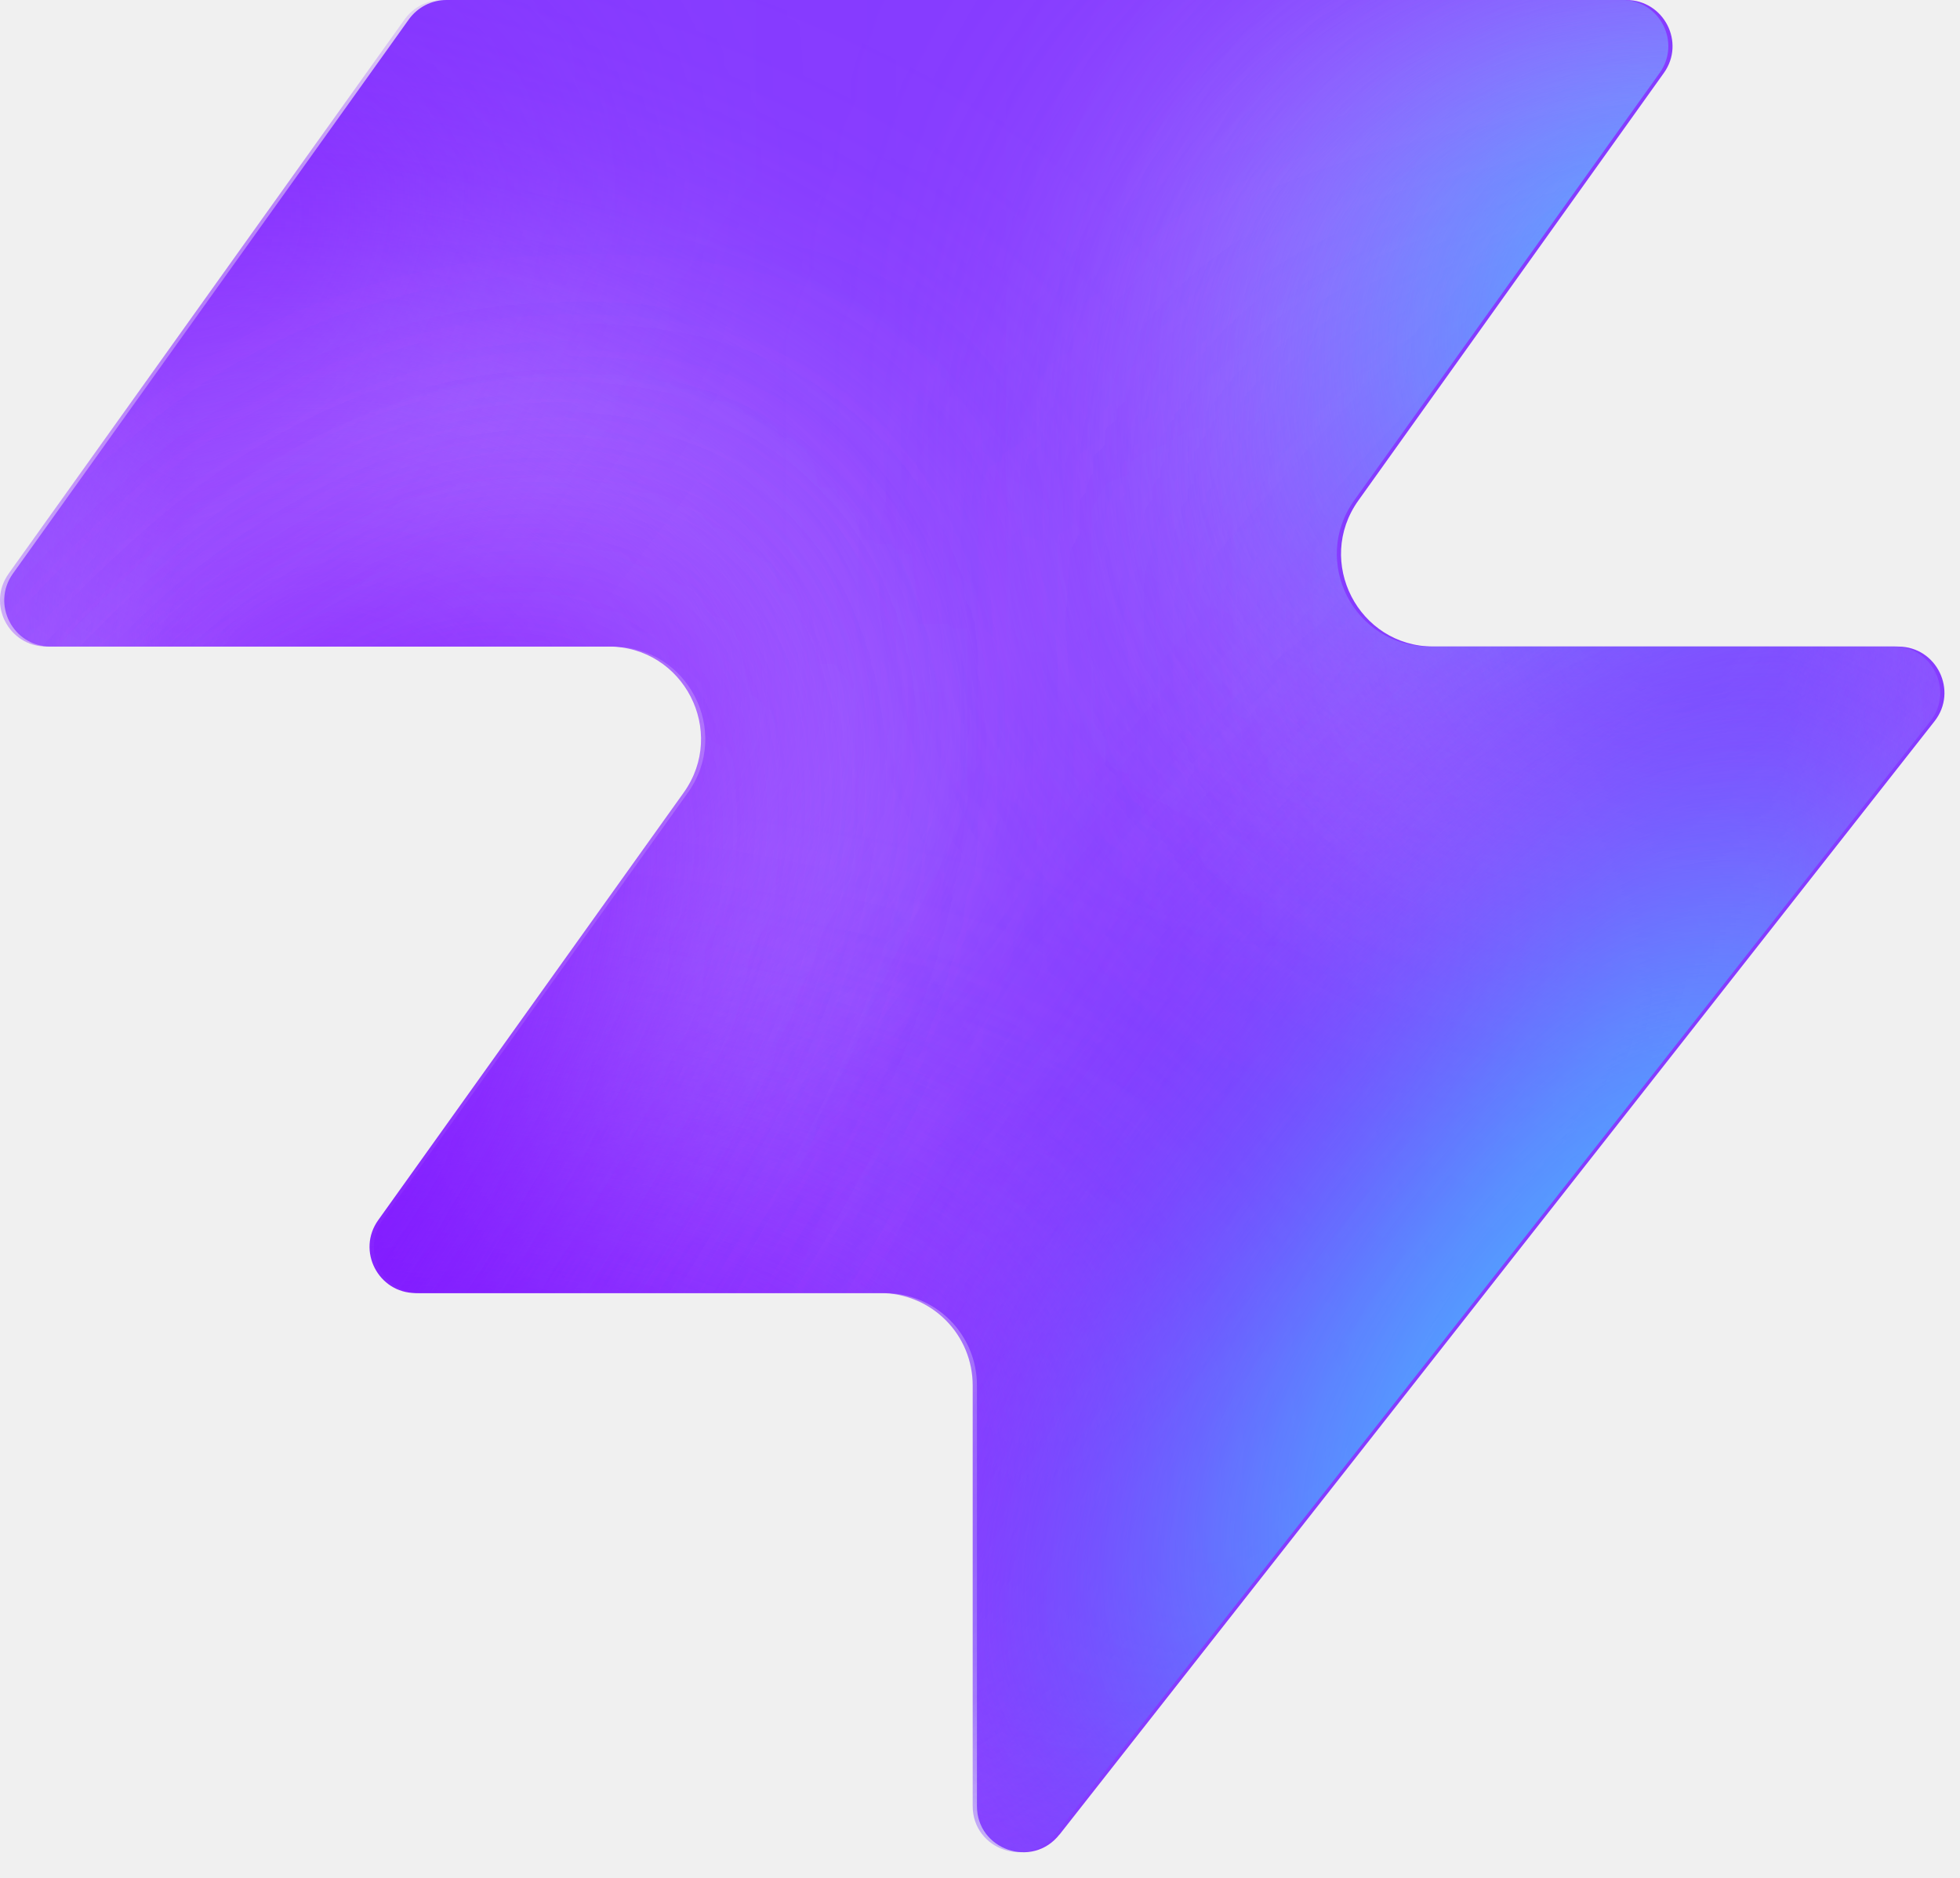
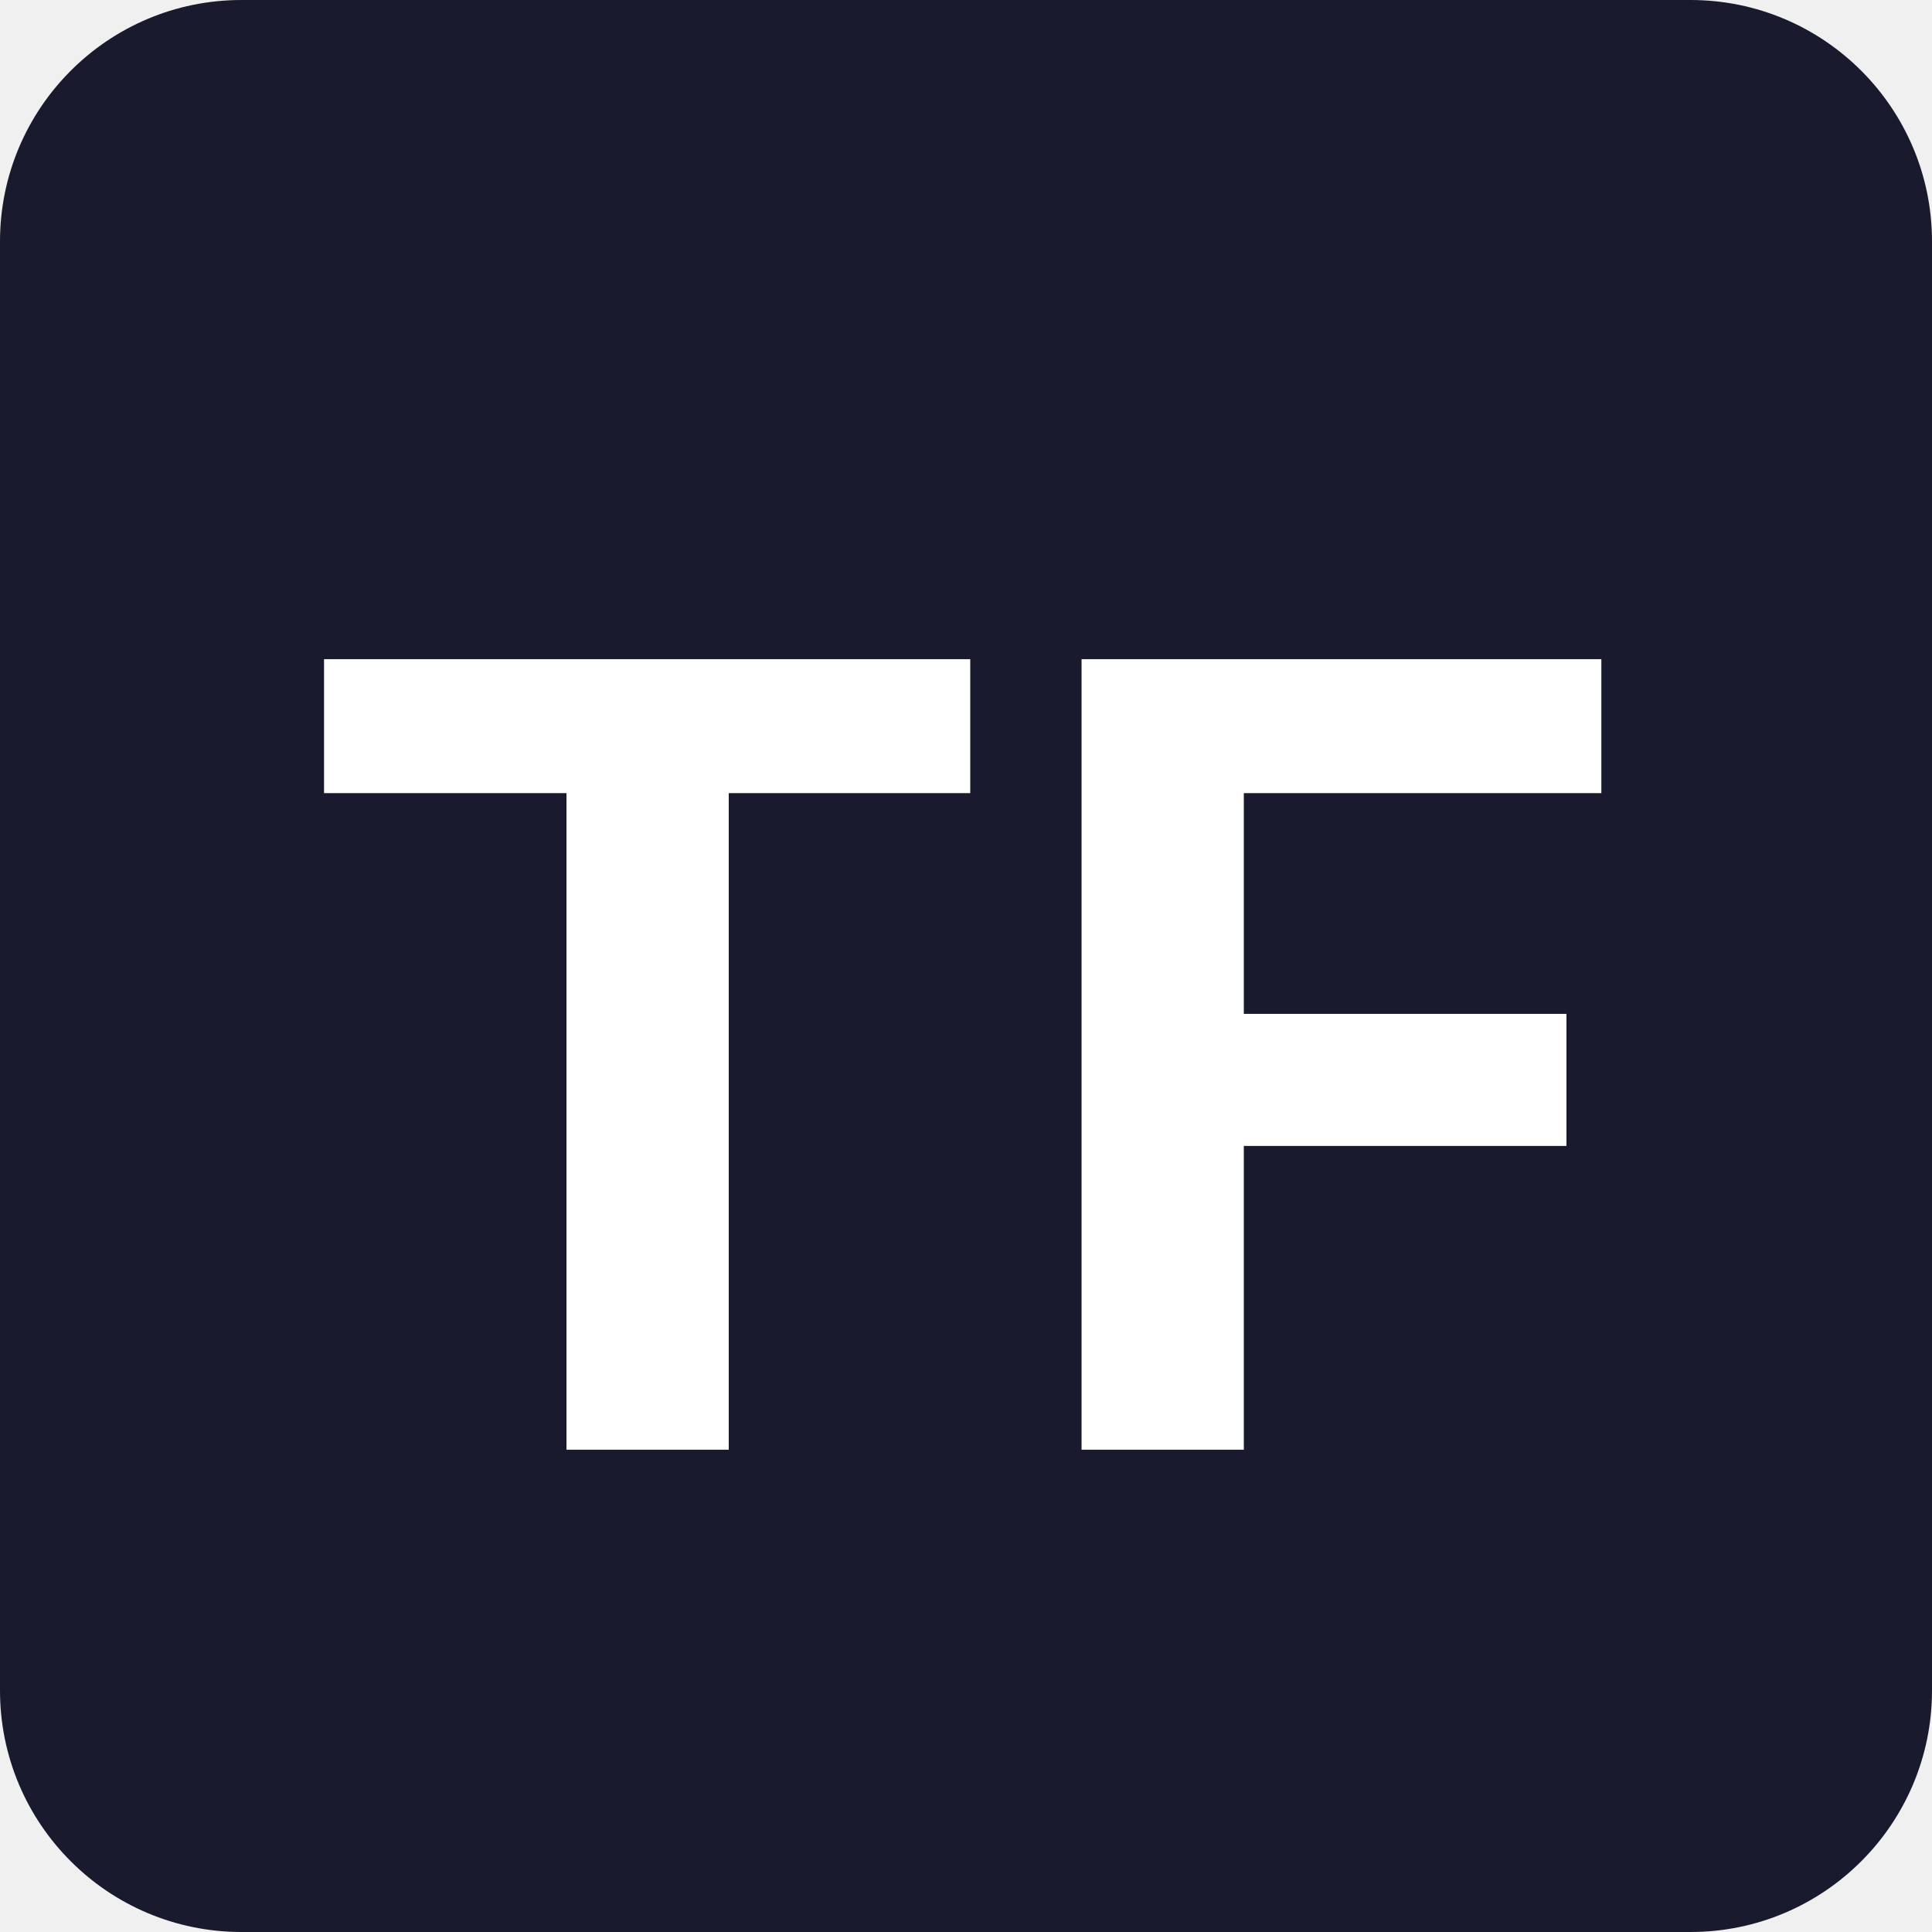
- <svg xmlns="http://www.w3.org/2000/svg" width="48" height="46" fill="none" viewBox="0 0 48 46">
-   <path fill="#863bff" d="M25.946 44.938c-.664.845-2.021.375-2.021-.698V33.937a2.26 2.26 0 0 0-2.262-2.262H10.287c-.92 0-1.456-1.04-.92-1.788l7.48-10.471c1.07-1.497 0-3.578-1.842-3.578H1.237c-.92 0-1.456-1.04-.92-1.788L10.013.474c.214-.297.556-.474.92-.474h28.894c.92 0 1.456 1.04.92 1.788l-7.48 10.471c-1.07 1.498 0 3.579 1.842 3.579h11.377c.943 0 1.473 1.088.89 1.83L25.947 44.94z" style="fill:#863bff;fill:color(display-p3 .525 .23 1);fill-opacity:1" />
-   <mask id="a" width="48" height="46" x="0" y="0" maskUnits="userSpaceOnUse" style="mask-type:alpha">
-     <path fill="#000" d="M25.842 44.938c-.664.844-2.021.375-2.021-.698V33.937a2.26 2.26 0 0 0-2.262-2.262H10.183c-.92 0-1.456-1.04-.92-1.788l7.48-10.471c1.07-1.498 0-3.579-1.842-3.579H1.133c-.92 0-1.456-1.04-.92-1.787L9.91.473c.214-.297.556-.474.92-.474h28.894c.92 0 1.456 1.04.92 1.788l-7.48 10.471c-1.07 1.498 0 3.578 1.842 3.578h11.377c.943 0 1.473 1.088.89 1.832L25.843 44.94z" style="fill:#000;fill-opacity:1" />
-   </mask>
-   <g mask="url(#a)">
-     <g filter="url(#b)">
-       <ellipse cx="5.508" cy="14.704" fill="#ede6ff" rx="5.508" ry="14.704" style="fill:#ede6ff;fill:color(display-p3 .927 .903 1);fill-opacity:1" transform="matrix(.00324 1 1 -.00324 -4.47 31.516)" />
-     </g>
-     <g filter="url(#c)">
-       <ellipse cx="10.399" cy="29.851" fill="#ede6ff" rx="10.399" ry="29.851" style="fill:#ede6ff;fill:color(display-p3 .927 .903 1);fill-opacity:1" transform="matrix(.00324 1 1 -.00324 -39.328 7.883)" />
-     </g>
-     <g filter="url(#d)">
-       <ellipse cx="5.508" cy="30.487" fill="#7e14ff" rx="5.508" ry="30.487" style="fill:#7e14ff;fill:color(display-p3 .492 .077 1);fill-opacity:1" transform="rotate(89.814 -25.913 -14.639)scale(1 -1)" />
-     </g>
-     <g filter="url(#e)">
-       <ellipse cx="5.508" cy="30.599" fill="#7e14ff" rx="5.508" ry="30.599" style="fill:#7e14ff;fill:color(display-p3 .492 .077 1);fill-opacity:1" transform="rotate(89.814 -32.644 -3.334)scale(1 -1)" />
-     </g>
-     <g filter="url(#f)">
-       <ellipse cx="5.508" cy="30.599" fill="#7e14ff" rx="5.508" ry="30.599" style="fill:#7e14ff;fill:color(display-p3 .492 .077 1);fill-opacity:1" transform="matrix(.00324 1 1 -.00324 -34.34 30.47)" />
-     </g>
-     <g filter="url(#g)">
-       <ellipse cx="14.072" cy="22.078" fill="#ede6ff" rx="14.072" ry="22.078" style="fill:#ede6ff;fill:color(display-p3 .927 .903 1);fill-opacity:1" transform="rotate(93.35 24.506 48.493)scale(-1 1)" />
-     </g>
-     <g filter="url(#h)">
-       <ellipse cx="3.47" cy="21.501" fill="#7e14ff" rx="3.47" ry="21.501" style="fill:#7e14ff;fill:color(display-p3 .492 .077 1);fill-opacity:1" transform="rotate(89.009 28.708 47.59)scale(-1 1)" />
-     </g>
-     <g filter="url(#i)">
-       <ellipse cx="3.47" cy="21.501" fill="#7e14ff" rx="3.47" ry="21.501" style="fill:#7e14ff;fill:color(display-p3 .492 .077 1);fill-opacity:1" transform="rotate(89.009 28.708 47.59)scale(-1 1)" />
-     </g>
-     <g filter="url(#j)">
-       <ellipse cx=".387" cy="8.972" fill="#7e14ff" rx="4.407" ry="29.108" style="fill:#7e14ff;fill:color(display-p3 .492 .077 1);fill-opacity:1" transform="rotate(39.51 .387 8.972)" />
-     </g>
-     <g filter="url(#k)">
-       <ellipse cx="47.523" cy="-6.092" fill="#7e14ff" rx="4.407" ry="29.108" style="fill:#7e14ff;fill:color(display-p3 .492 .077 1);fill-opacity:1" transform="rotate(37.892 47.523 -6.092)" />
-     </g>
-     <g filter="url(#l)">
-       <ellipse cx="41.412" cy="6.333" fill="#47bfff" rx="5.971" ry="9.665" style="fill:#47bfff;fill:color(display-p3 .28 .748 1);fill-opacity:1" transform="rotate(37.892 41.412 6.333)" />
-     </g>
-     <g filter="url(#m)">
-       <ellipse cx="-1.879" cy="38.332" fill="#7e14ff" rx="4.407" ry="29.108" style="fill:#7e14ff;fill:color(display-p3 .492 .077 1);fill-opacity:1" transform="rotate(37.892 -1.88 38.332)" />
-     </g>
-     <g filter="url(#n)">
-       <ellipse cx="-1.879" cy="38.332" fill="#7e14ff" rx="4.407" ry="29.108" style="fill:#7e14ff;fill:color(display-p3 .492 .077 1);fill-opacity:1" transform="rotate(37.892 -1.88 38.332)" />
-     </g>
-     <g filter="url(#o)">
-       <ellipse cx="35.651" cy="29.907" fill="#7e14ff" rx="4.407" ry="29.108" style="fill:#7e14ff;fill:color(display-p3 .492 .077 1);fill-opacity:1" transform="rotate(37.892 35.651 29.907)" />
-     </g>
-     <g filter="url(#p)">
-       <ellipse cx="38.418" cy="32.4" fill="#47bfff" rx="5.971" ry="15.297" style="fill:#47bfff;fill:color(display-p3 .28 .748 1);fill-opacity:1" transform="rotate(37.892 38.418 32.4)" />
-     </g>
-   </g>
-   <defs>
-     <filter id="b" width="60.045" height="41.654" x="-19.77" y="16.149" color-interpolation-filters="sRGB" filterUnits="userSpaceOnUse">
-       <feFlood flood-opacity="0" result="BackgroundImageFix" />
-       <feBlend in="SourceGraphic" in2="BackgroundImageFix" result="shape" />
-       <feGaussianBlur result="effect1_foregroundBlur_2002_17158" stdDeviation="7.659" />
-     </filter>
-     <filter id="c" width="90.34" height="51.437" x="-54.613" y="-7.533" color-interpolation-filters="sRGB" filterUnits="userSpaceOnUse">
-       <feFlood flood-opacity="0" result="BackgroundImageFix" />
-       <feBlend in="SourceGraphic" in2="BackgroundImageFix" result="shape" />
-       <feGaussianBlur result="effect1_foregroundBlur_2002_17158" stdDeviation="7.659" />
-     </filter>
-     <filter id="d" width="79.355" height="29.4" x="-49.64" y="2.03" color-interpolation-filters="sRGB" filterUnits="userSpaceOnUse">
-       <feFlood flood-opacity="0" result="BackgroundImageFix" />
-       <feBlend in="SourceGraphic" in2="BackgroundImageFix" result="shape" />
-       <feGaussianBlur result="effect1_foregroundBlur_2002_17158" stdDeviation="4.596" />
-     </filter>
-     <filter id="e" width="79.579" height="29.4" x="-45.045" y="20.029" color-interpolation-filters="sRGB" filterUnits="userSpaceOnUse">
-       <feFlood flood-opacity="0" result="BackgroundImageFix" />
-       <feBlend in="SourceGraphic" in2="BackgroundImageFix" result="shape" />
-       <feGaussianBlur result="effect1_foregroundBlur_2002_17158" stdDeviation="4.596" />
-     </filter>
-     <filter id="f" width="79.579" height="29.4" x="-43.513" y="21.178" color-interpolation-filters="sRGB" filterUnits="userSpaceOnUse">
-       <feFlood flood-opacity="0" result="BackgroundImageFix" />
-       <feBlend in="SourceGraphic" in2="BackgroundImageFix" result="shape" />
-       <feGaussianBlur result="effect1_foregroundBlur_2002_17158" stdDeviation="4.596" />
-     </filter>
-     <filter id="g" width="74.749" height="58.852" x="15.756" y="-17.901" color-interpolation-filters="sRGB" filterUnits="userSpaceOnUse">
-       <feFlood flood-opacity="0" result="BackgroundImageFix" />
-       <feBlend in="SourceGraphic" in2="BackgroundImageFix" result="shape" />
-       <feGaussianBlur result="effect1_foregroundBlur_2002_17158" stdDeviation="7.659" />
-     </filter>
-     <filter id="h" width="61.377" height="25.362" x="23.548" y="2.284" color-interpolation-filters="sRGB" filterUnits="userSpaceOnUse">
-       <feFlood flood-opacity="0" result="BackgroundImageFix" />
-       <feBlend in="SourceGraphic" in2="BackgroundImageFix" result="shape" />
-       <feGaussianBlur result="effect1_foregroundBlur_2002_17158" stdDeviation="4.596" />
-     </filter>
-     <filter id="i" width="61.377" height="25.362" x="23.548" y="2.284" color-interpolation-filters="sRGB" filterUnits="userSpaceOnUse">
-       <feFlood flood-opacity="0" result="BackgroundImageFix" />
-       <feBlend in="SourceGraphic" in2="BackgroundImageFix" result="shape" />
-       <feGaussianBlur result="effect1_foregroundBlur_2002_17158" stdDeviation="4.596" />
-     </filter>
-     <filter id="j" width="56.045" height="63.649" x="-27.636" y="-22.853" color-interpolation-filters="sRGB" filterUnits="userSpaceOnUse">
-       <feFlood flood-opacity="0" result="BackgroundImageFix" />
-       <feBlend in="SourceGraphic" in2="BackgroundImageFix" result="shape" />
-       <feGaussianBlur result="effect1_foregroundBlur_2002_17158" stdDeviation="4.596" />
-     </filter>
-     <filter id="k" width="54.814" height="64.646" x="20.116" y="-38.415" color-interpolation-filters="sRGB" filterUnits="userSpaceOnUse">
-       <feFlood flood-opacity="0" result="BackgroundImageFix" />
-       <feBlend in="SourceGraphic" in2="BackgroundImageFix" result="shape" />
-       <feGaussianBlur result="effect1_foregroundBlur_2002_17158" stdDeviation="4.596" />
-     </filter>
-     <filter id="l" width="33.541" height="35.313" x="24.641" y="-11.323" color-interpolation-filters="sRGB" filterUnits="userSpaceOnUse">
-       <feFlood flood-opacity="0" result="BackgroundImageFix" />
-       <feBlend in="SourceGraphic" in2="BackgroundImageFix" result="shape" />
-       <feGaussianBlur result="effect1_foregroundBlur_2002_17158" stdDeviation="4.596" />
-     </filter>
-     <filter id="m" width="54.814" height="64.646" x="-29.286" y="6.009" color-interpolation-filters="sRGB" filterUnits="userSpaceOnUse">
-       <feFlood flood-opacity="0" result="BackgroundImageFix" />
-       <feBlend in="SourceGraphic" in2="BackgroundImageFix" result="shape" />
-       <feGaussianBlur result="effect1_foregroundBlur_2002_17158" stdDeviation="4.596" />
-     </filter>
-     <filter id="n" width="54.814" height="64.646" x="-29.286" y="6.009" color-interpolation-filters="sRGB" filterUnits="userSpaceOnUse">
-       <feFlood flood-opacity="0" result="BackgroundImageFix" />
-       <feBlend in="SourceGraphic" in2="BackgroundImageFix" result="shape" />
-       <feGaussianBlur result="effect1_foregroundBlur_2002_17158" stdDeviation="4.596" />
-     </filter>
-     <filter id="o" width="54.814" height="64.646" x="8.244" y="-2.416" color-interpolation-filters="sRGB" filterUnits="userSpaceOnUse">
-       <feFlood flood-opacity="0" result="BackgroundImageFix" />
-       <feBlend in="SourceGraphic" in2="BackgroundImageFix" result="shape" />
-       <feGaussianBlur result="effect1_foregroundBlur_2002_17158" stdDeviation="4.596" />
-     </filter>
-     <filter id="p" width="39.409" height="43.623" x="18.713" y="10.588" color-interpolation-filters="sRGB" filterUnits="userSpaceOnUse">
-       <feFlood flood-opacity="0" result="BackgroundImageFix" />
-       <feBlend in="SourceGraphic" in2="BackgroundImageFix" result="shape" />
-       <feGaussianBlur result="effect1_foregroundBlur_2002_17158" stdDeviation="4.596" />
-     </filter>
-   </defs>
+ <svg xmlns="http://www.w3.org/2000/svg" viewBox="0 0 32 32">
+   <rect width="32" height="32" rx="4" fill="#1a1a2e" />
+   <text x="50%" y="54%" dominant-baseline="middle" text-anchor="middle" fill="#ffffff" font-family="Inter, system-ui, sans-serif" font-size="18" font-weight="700">TF</text>
</svg>
